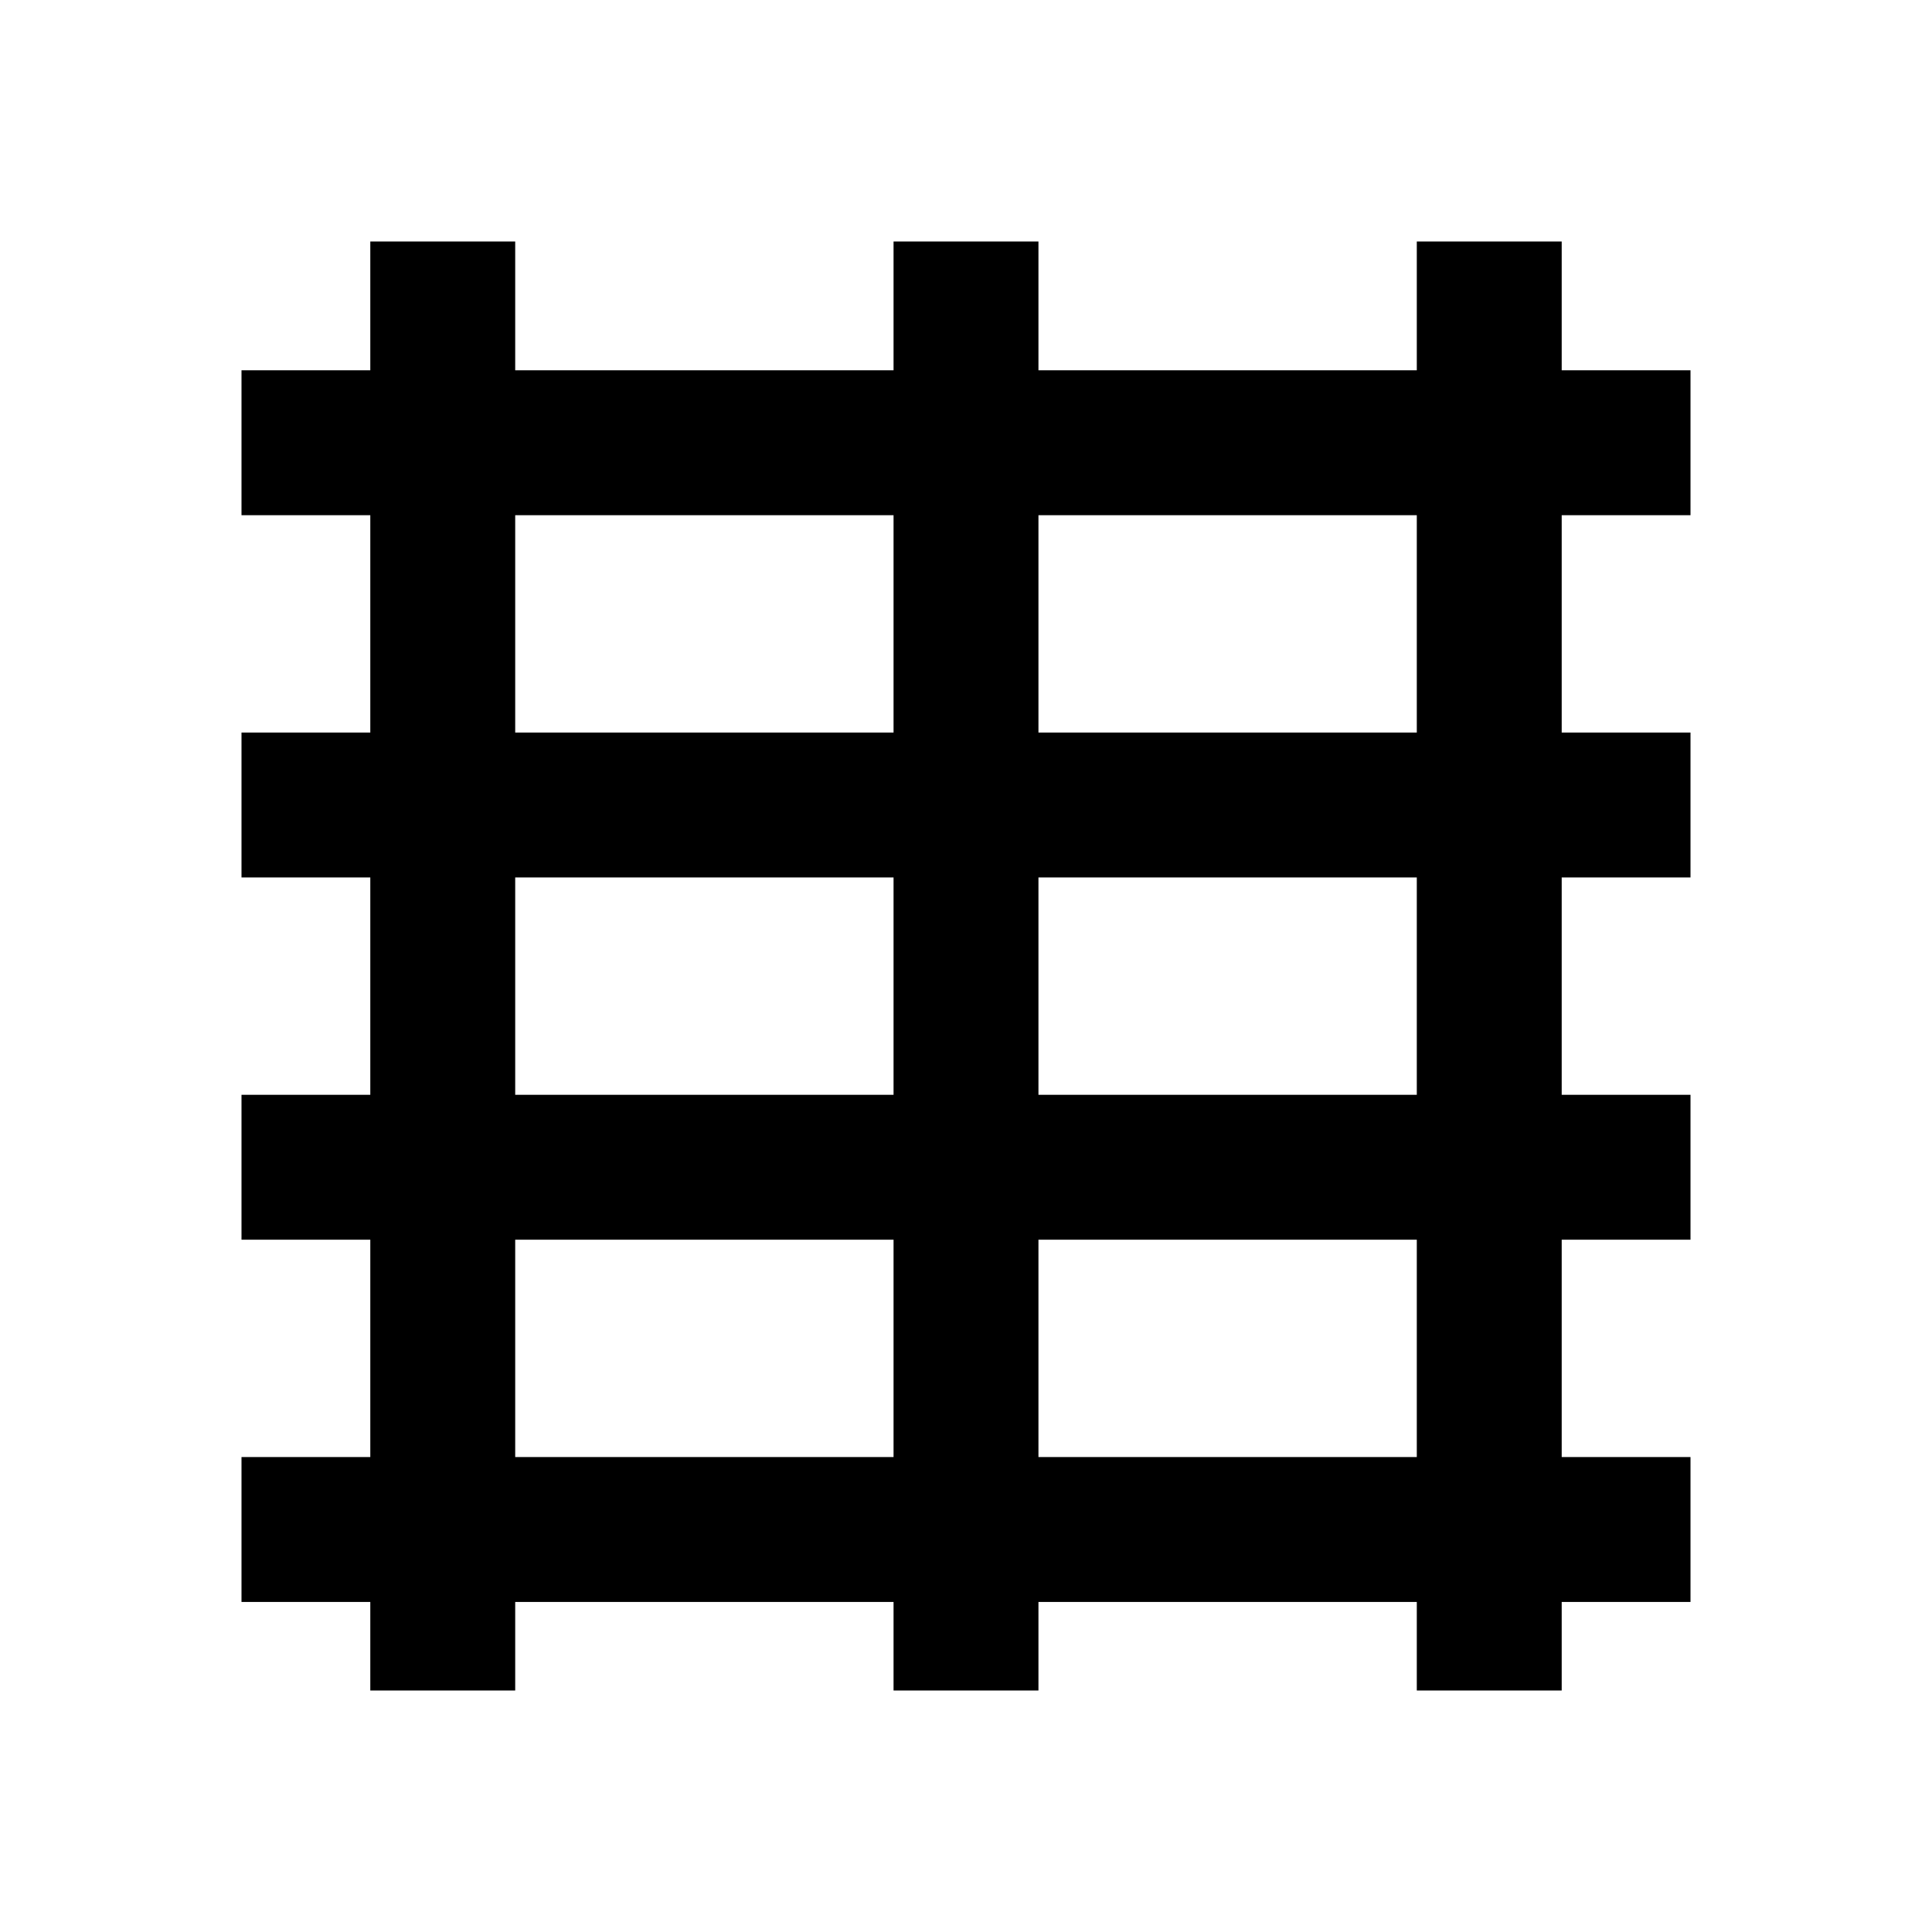
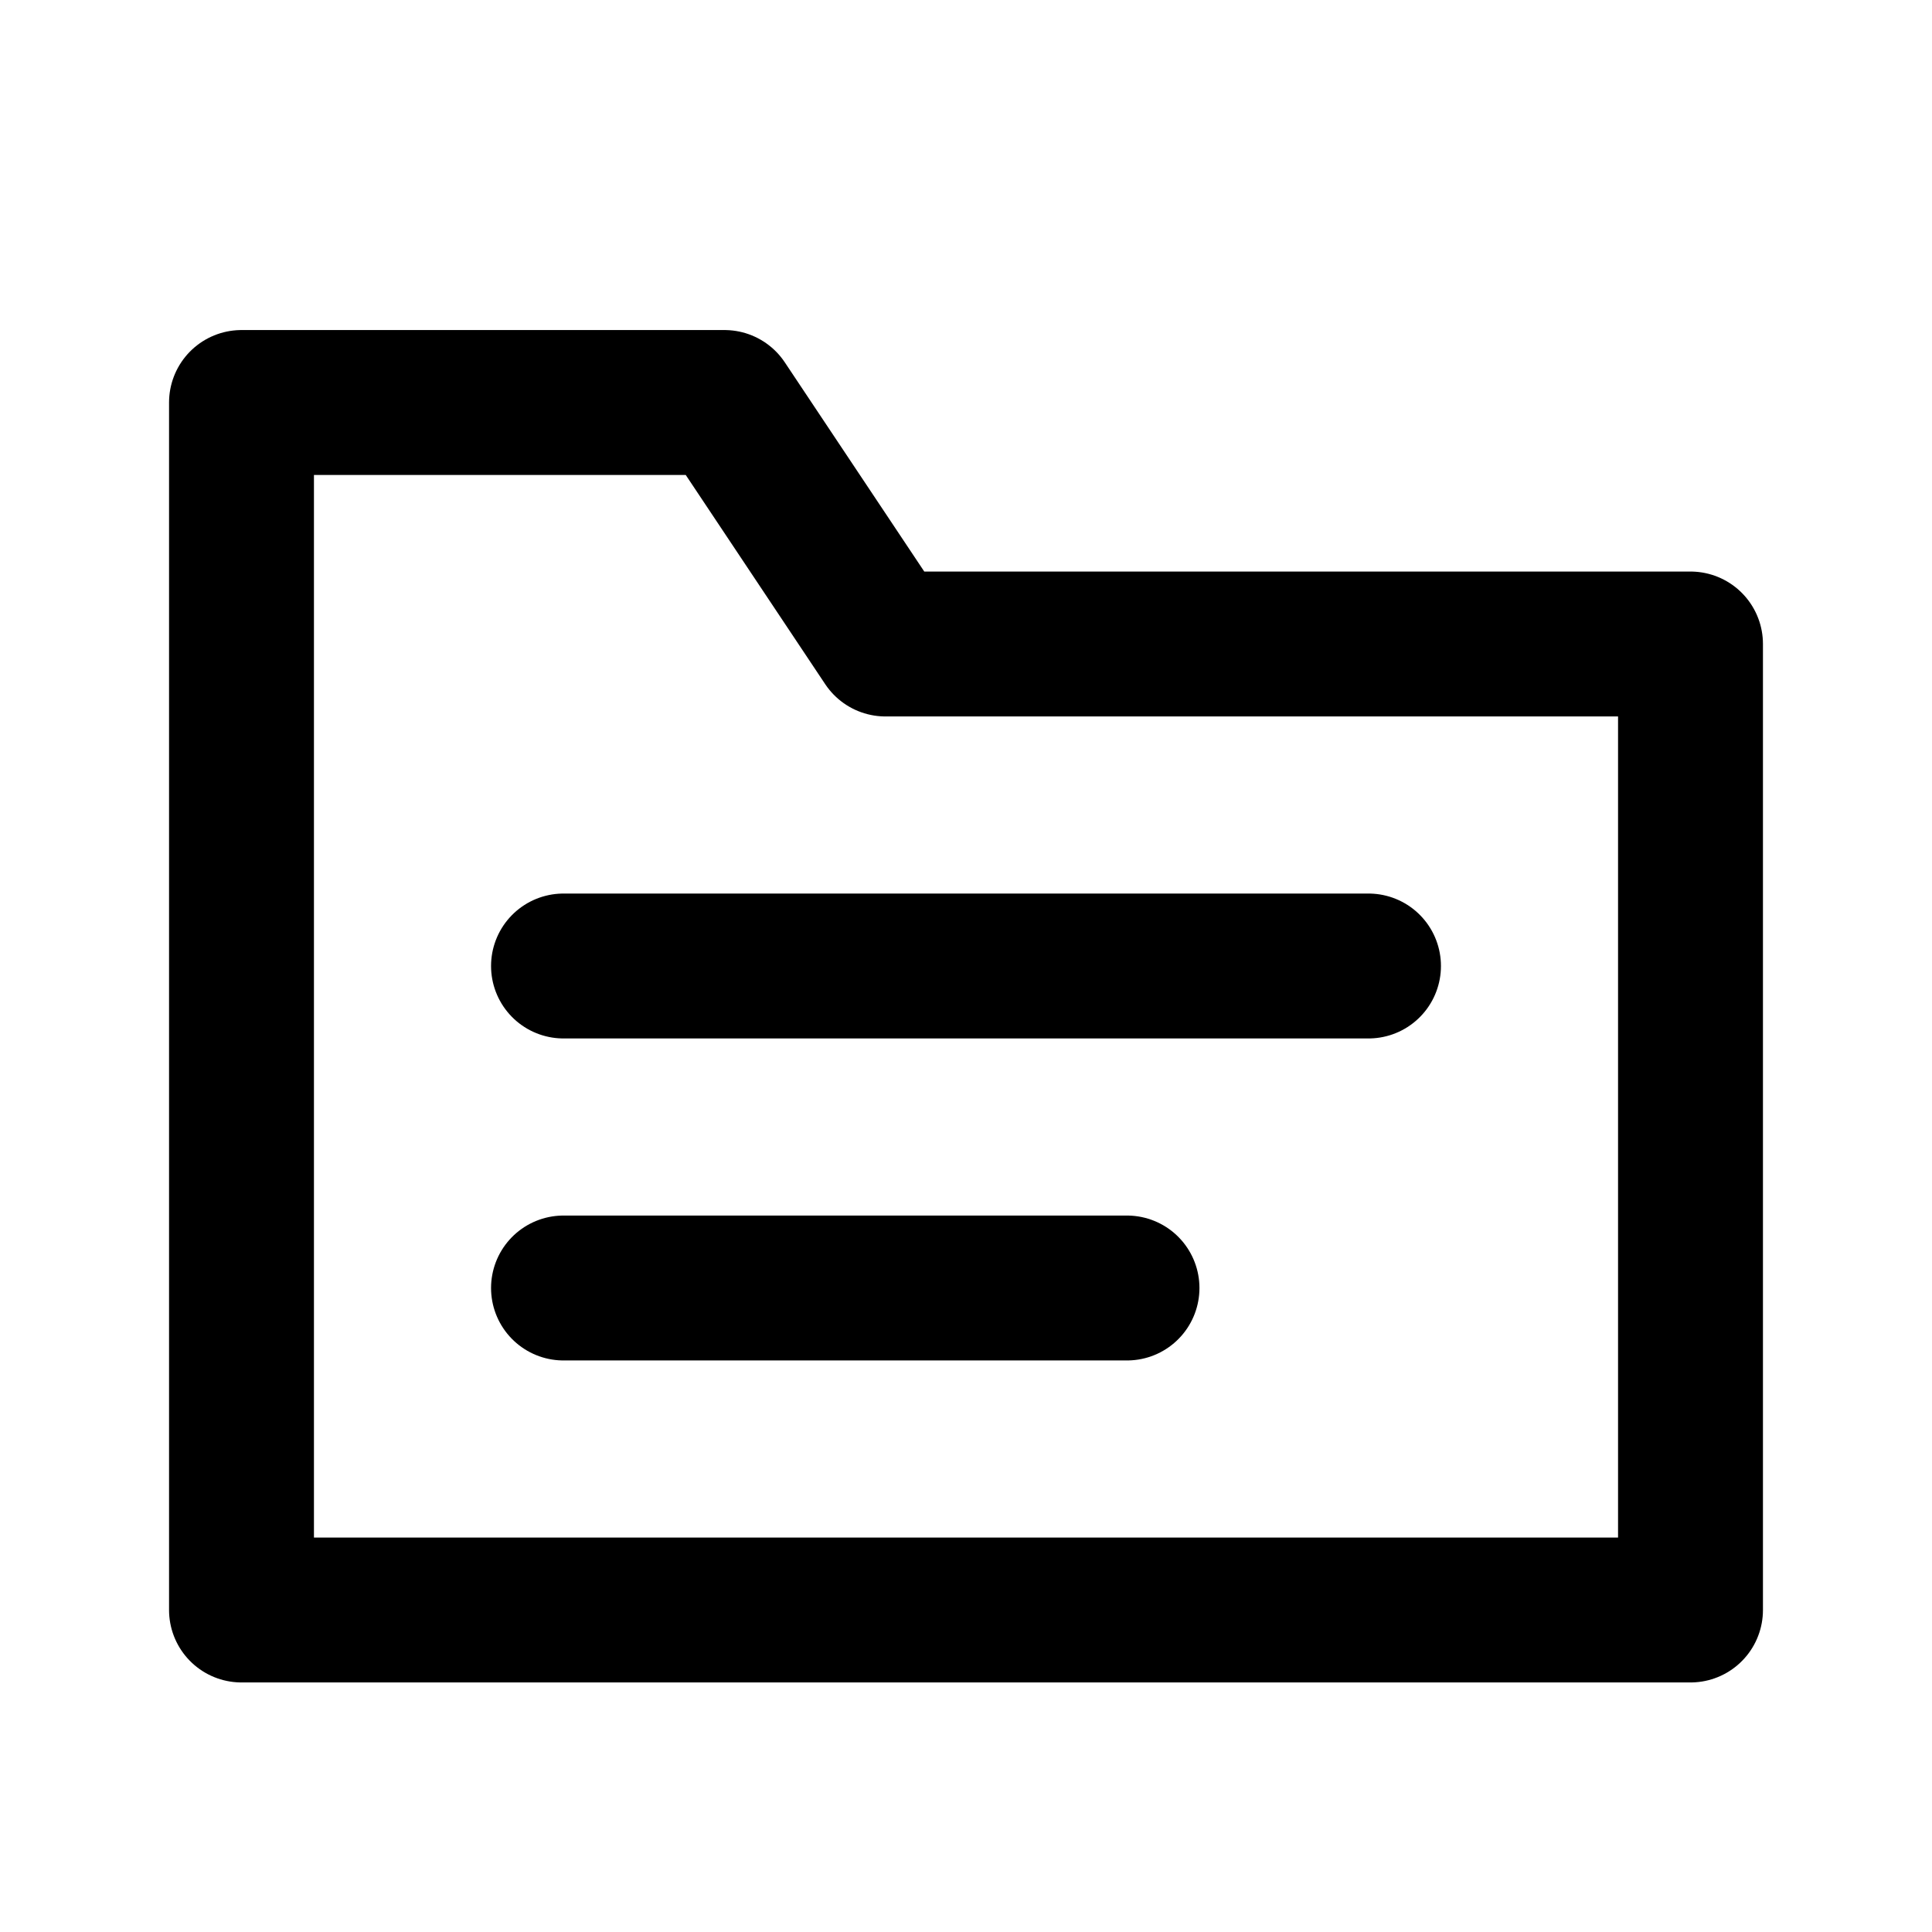
- <svg xmlns="http://www.w3.org/2000/svg" viewBox="0 0 24 24" role="img" aria-label="Table catalog">
-   <path fill="none" stroke="currentColor" stroke-width="1.8" d="M3 5.5h18M3 10h18M3 14.5h18M3 19h18M5.5 3v18M12 3v18M18.5 3v18" />
+ <svg xmlns="http://www.w3.org/2000/svg" viewBox="0 0 24 24" fill="none" stroke="currentColor" stroke-width="1.8" stroke-linecap="round" stroke-linejoin="round">
+   <path d="M3 5h6l2 3h10v12H3z" />
+   <path d="M7 12h10M7 16h7" />
</svg>
